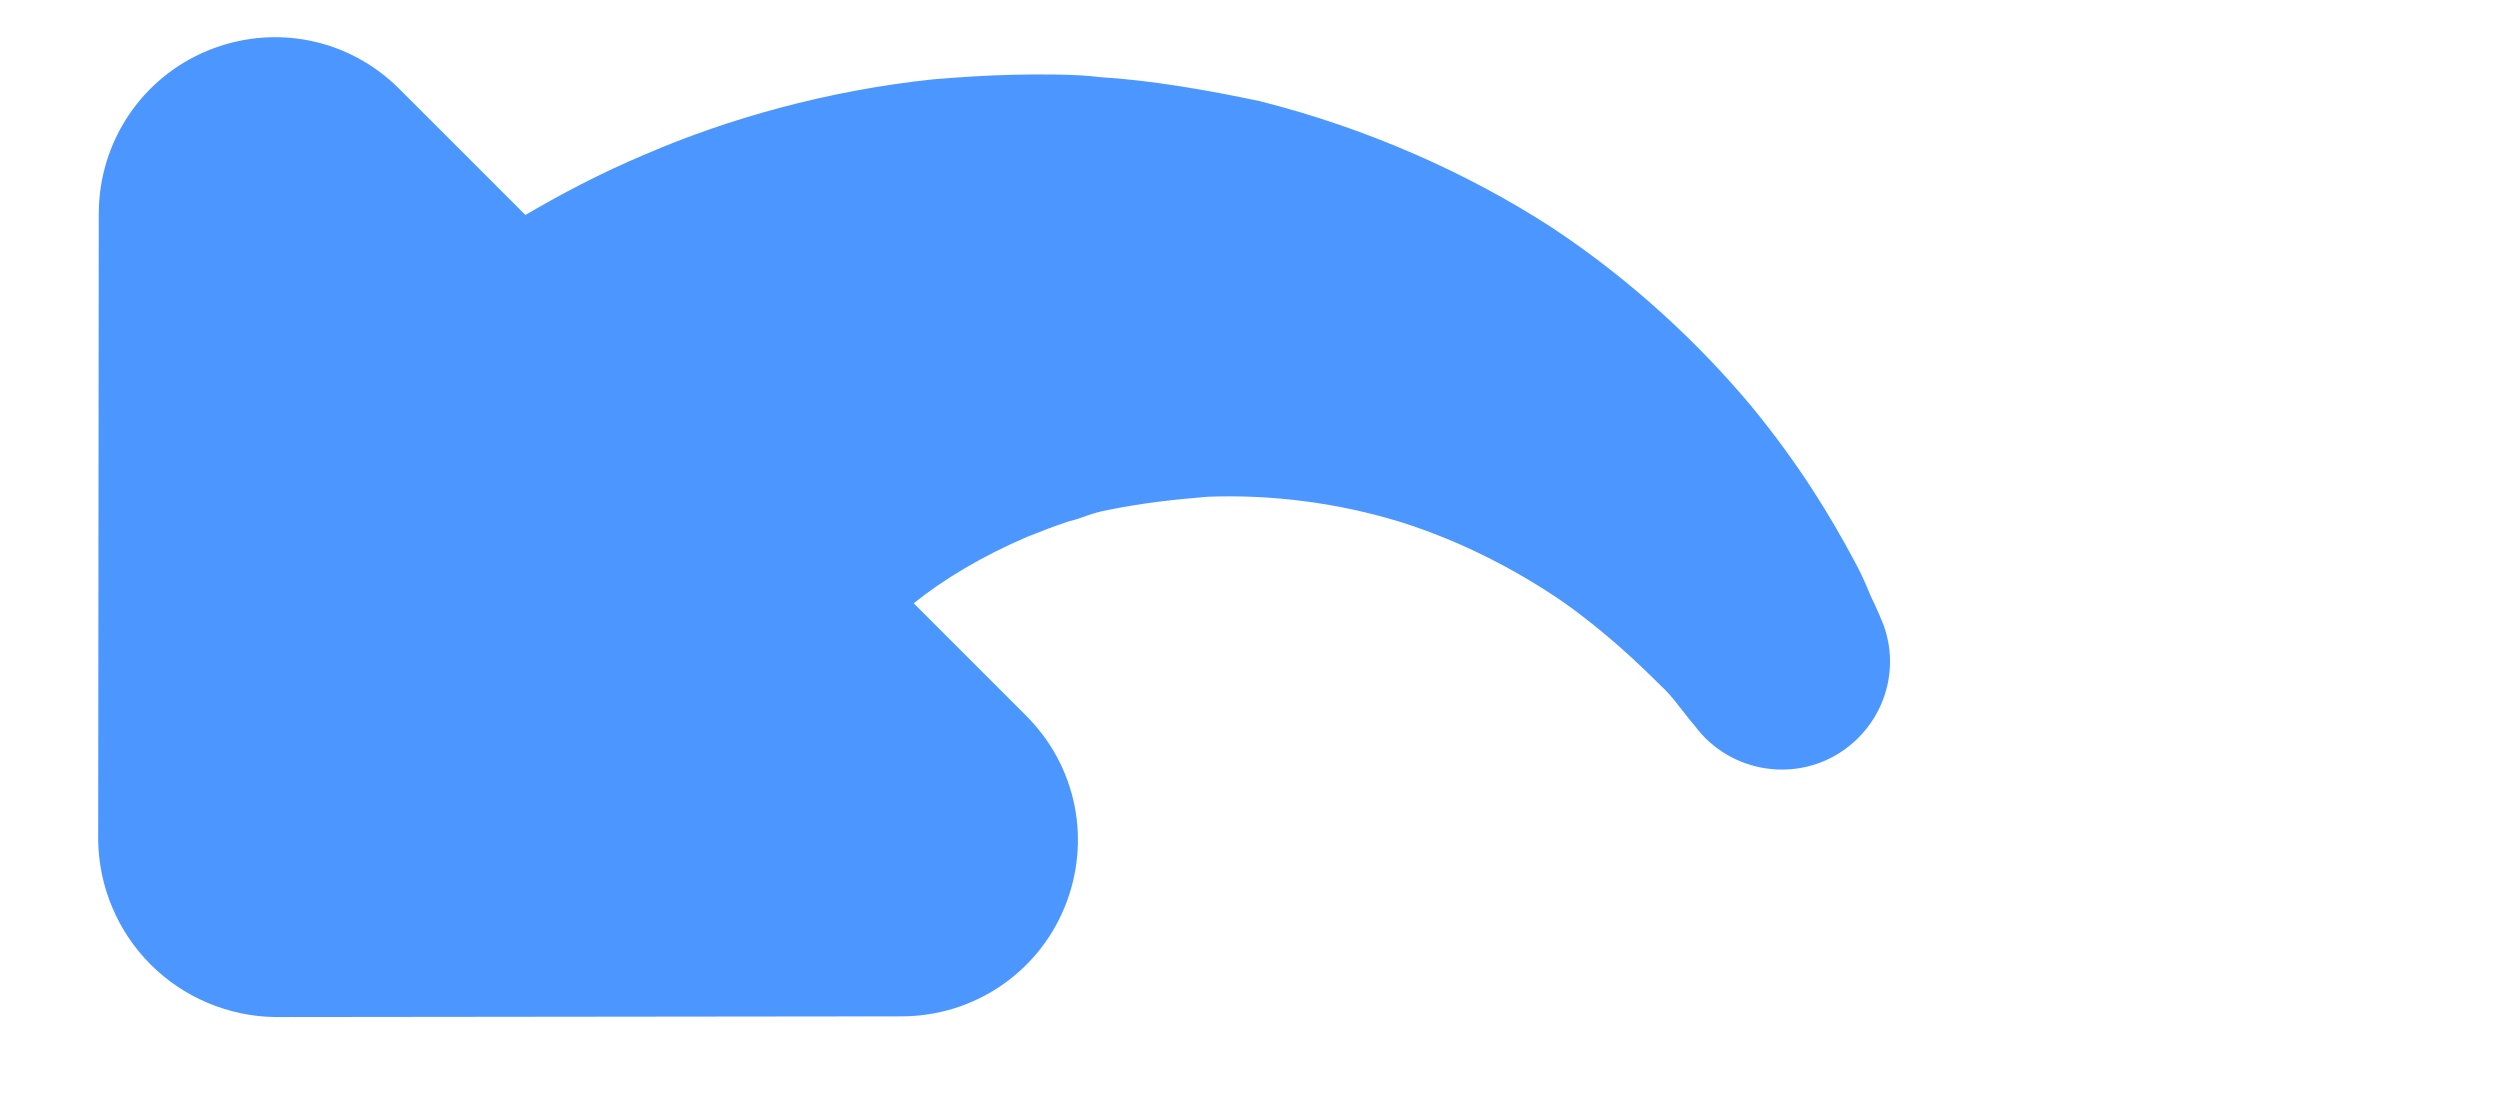
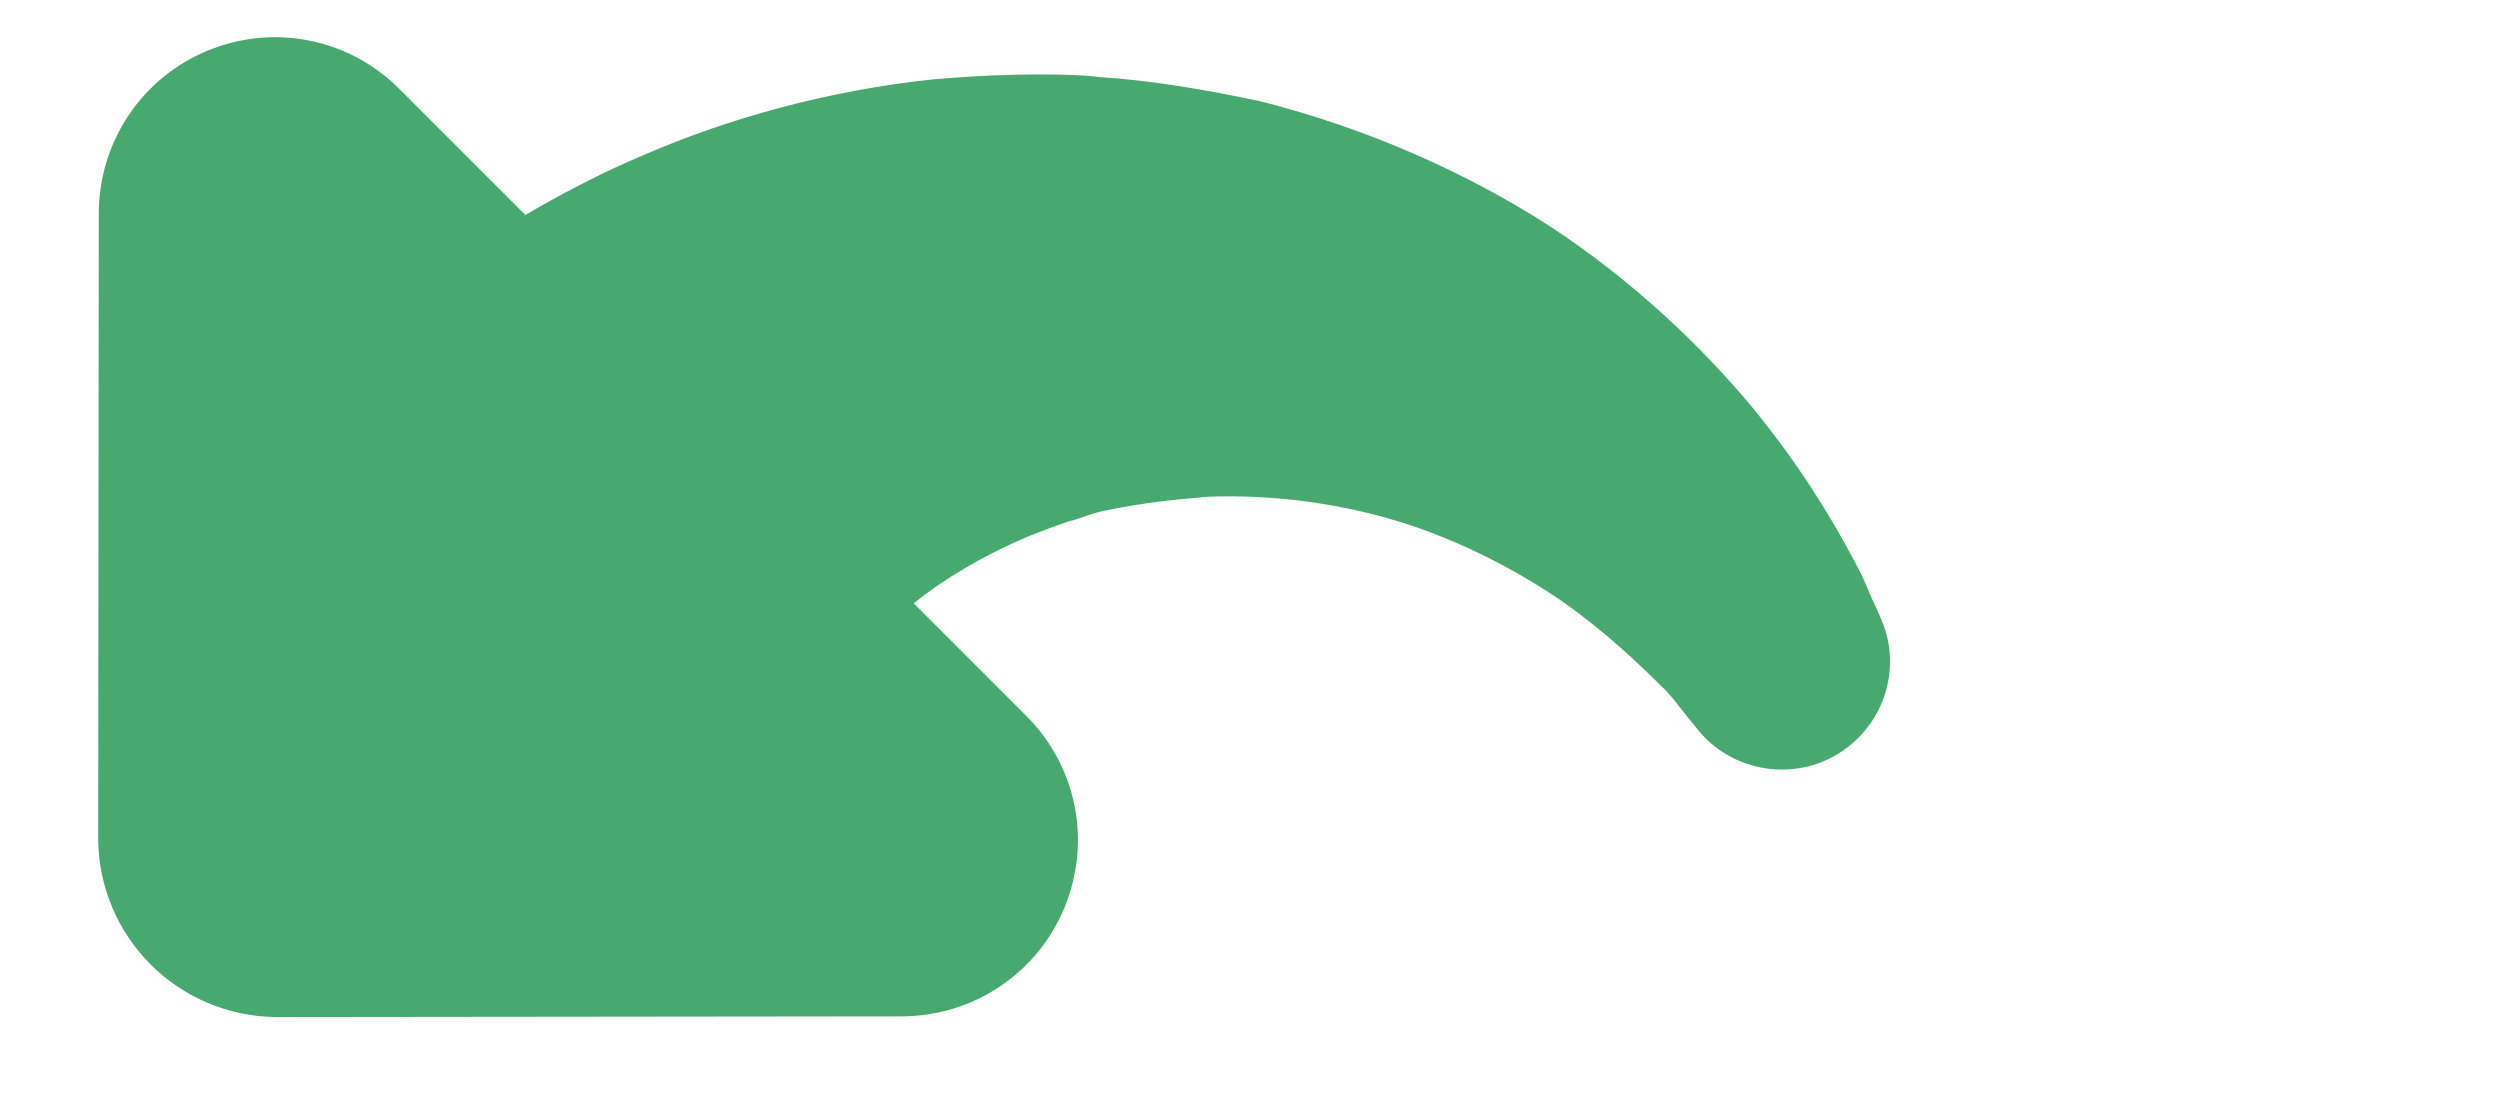
<svg xmlns="http://www.w3.org/2000/svg" width="18px" height="8px" viewBox="0 0 18 8" version="1.1">
  <defs />
  <g id="Page-1" stroke="none" stroke-width="1" fill="none" fill-rule="evenodd">
-     <g id="Desktop---1280x720" transform="translate(-446, -454)" fill="#4C97FF">
+     <g id="Desktop---1280x720" transform="translate(-446, -454)" fill="#47a970">
      <g id="Step-4---Playing-Trim" transform="translate(0, 42)">
        <g id="Re-record" transform="translate(434, 400)">
          <path d="M23.695,18.089 L20.509,21.281 C20.269,21.515 19.945,21.647 19.609,21.647 C19.273,21.647 18.949,21.515 18.708,21.281 L15.523,18.089 C15.157,17.723 15.049,17.177 15.247,16.703 C15.445,16.229 15.901,15.923 16.417,15.923 L17.563,15.923 C17.533,15.647 17.455,15.335 17.323,15.005 C17.282,14.909 17.239,14.813 17.191,14.717 C17.125,14.609 17.132,14.579 17.041,14.447 C16.897,14.231 16.765,14.069 16.608,13.883 C16.291,13.541 15.907,13.247 15.499,13.031 C15.085,12.815 14.653,12.683 14.269,12.611 C13.891,12.545 13.543,12.539 13.339,12.539 C13.237,12.533 13.105,12.557 13.039,12.563 C12.967,12.569 12.925,12.575 12.925,12.575 C12.499,12.617 12.115,12.305 12.073,11.879 C12.037,11.519 12.247,11.195 12.565,11.075 C12.565,11.075 12.607,11.057 12.673,11.033 C12.751,11.009 12.823,10.967 12.991,10.918 C13.327,10.816 13.753,10.708 14.311,10.654 C14.863,10.606 15.529,10.618 16.232,10.762 C16.933,10.912 17.671,11.195 18.355,11.603 C18.679,11.813 19.027,12.059 19.297,12.299 C19.417,12.389 19.621,12.593 19.741,12.719 C19.879,12.863 20.005,13.007 20.132,13.157 C20.617,13.757 20.977,14.405 21.211,14.993 C21.349,15.329 21.445,15.647 21.517,15.923 L22.801,15.923 C23.317,15.923 23.773,16.229 23.971,16.703 C24.169,17.177 24.061,17.723 23.695,18.089" id="re-record" transform="translate(18.06896, 16.13793) scale(-1, 1) rotate(-45) translate(-18.06896, -16.13793) " />
        </g>
      </g>
    </g>
  </g>
</svg>
